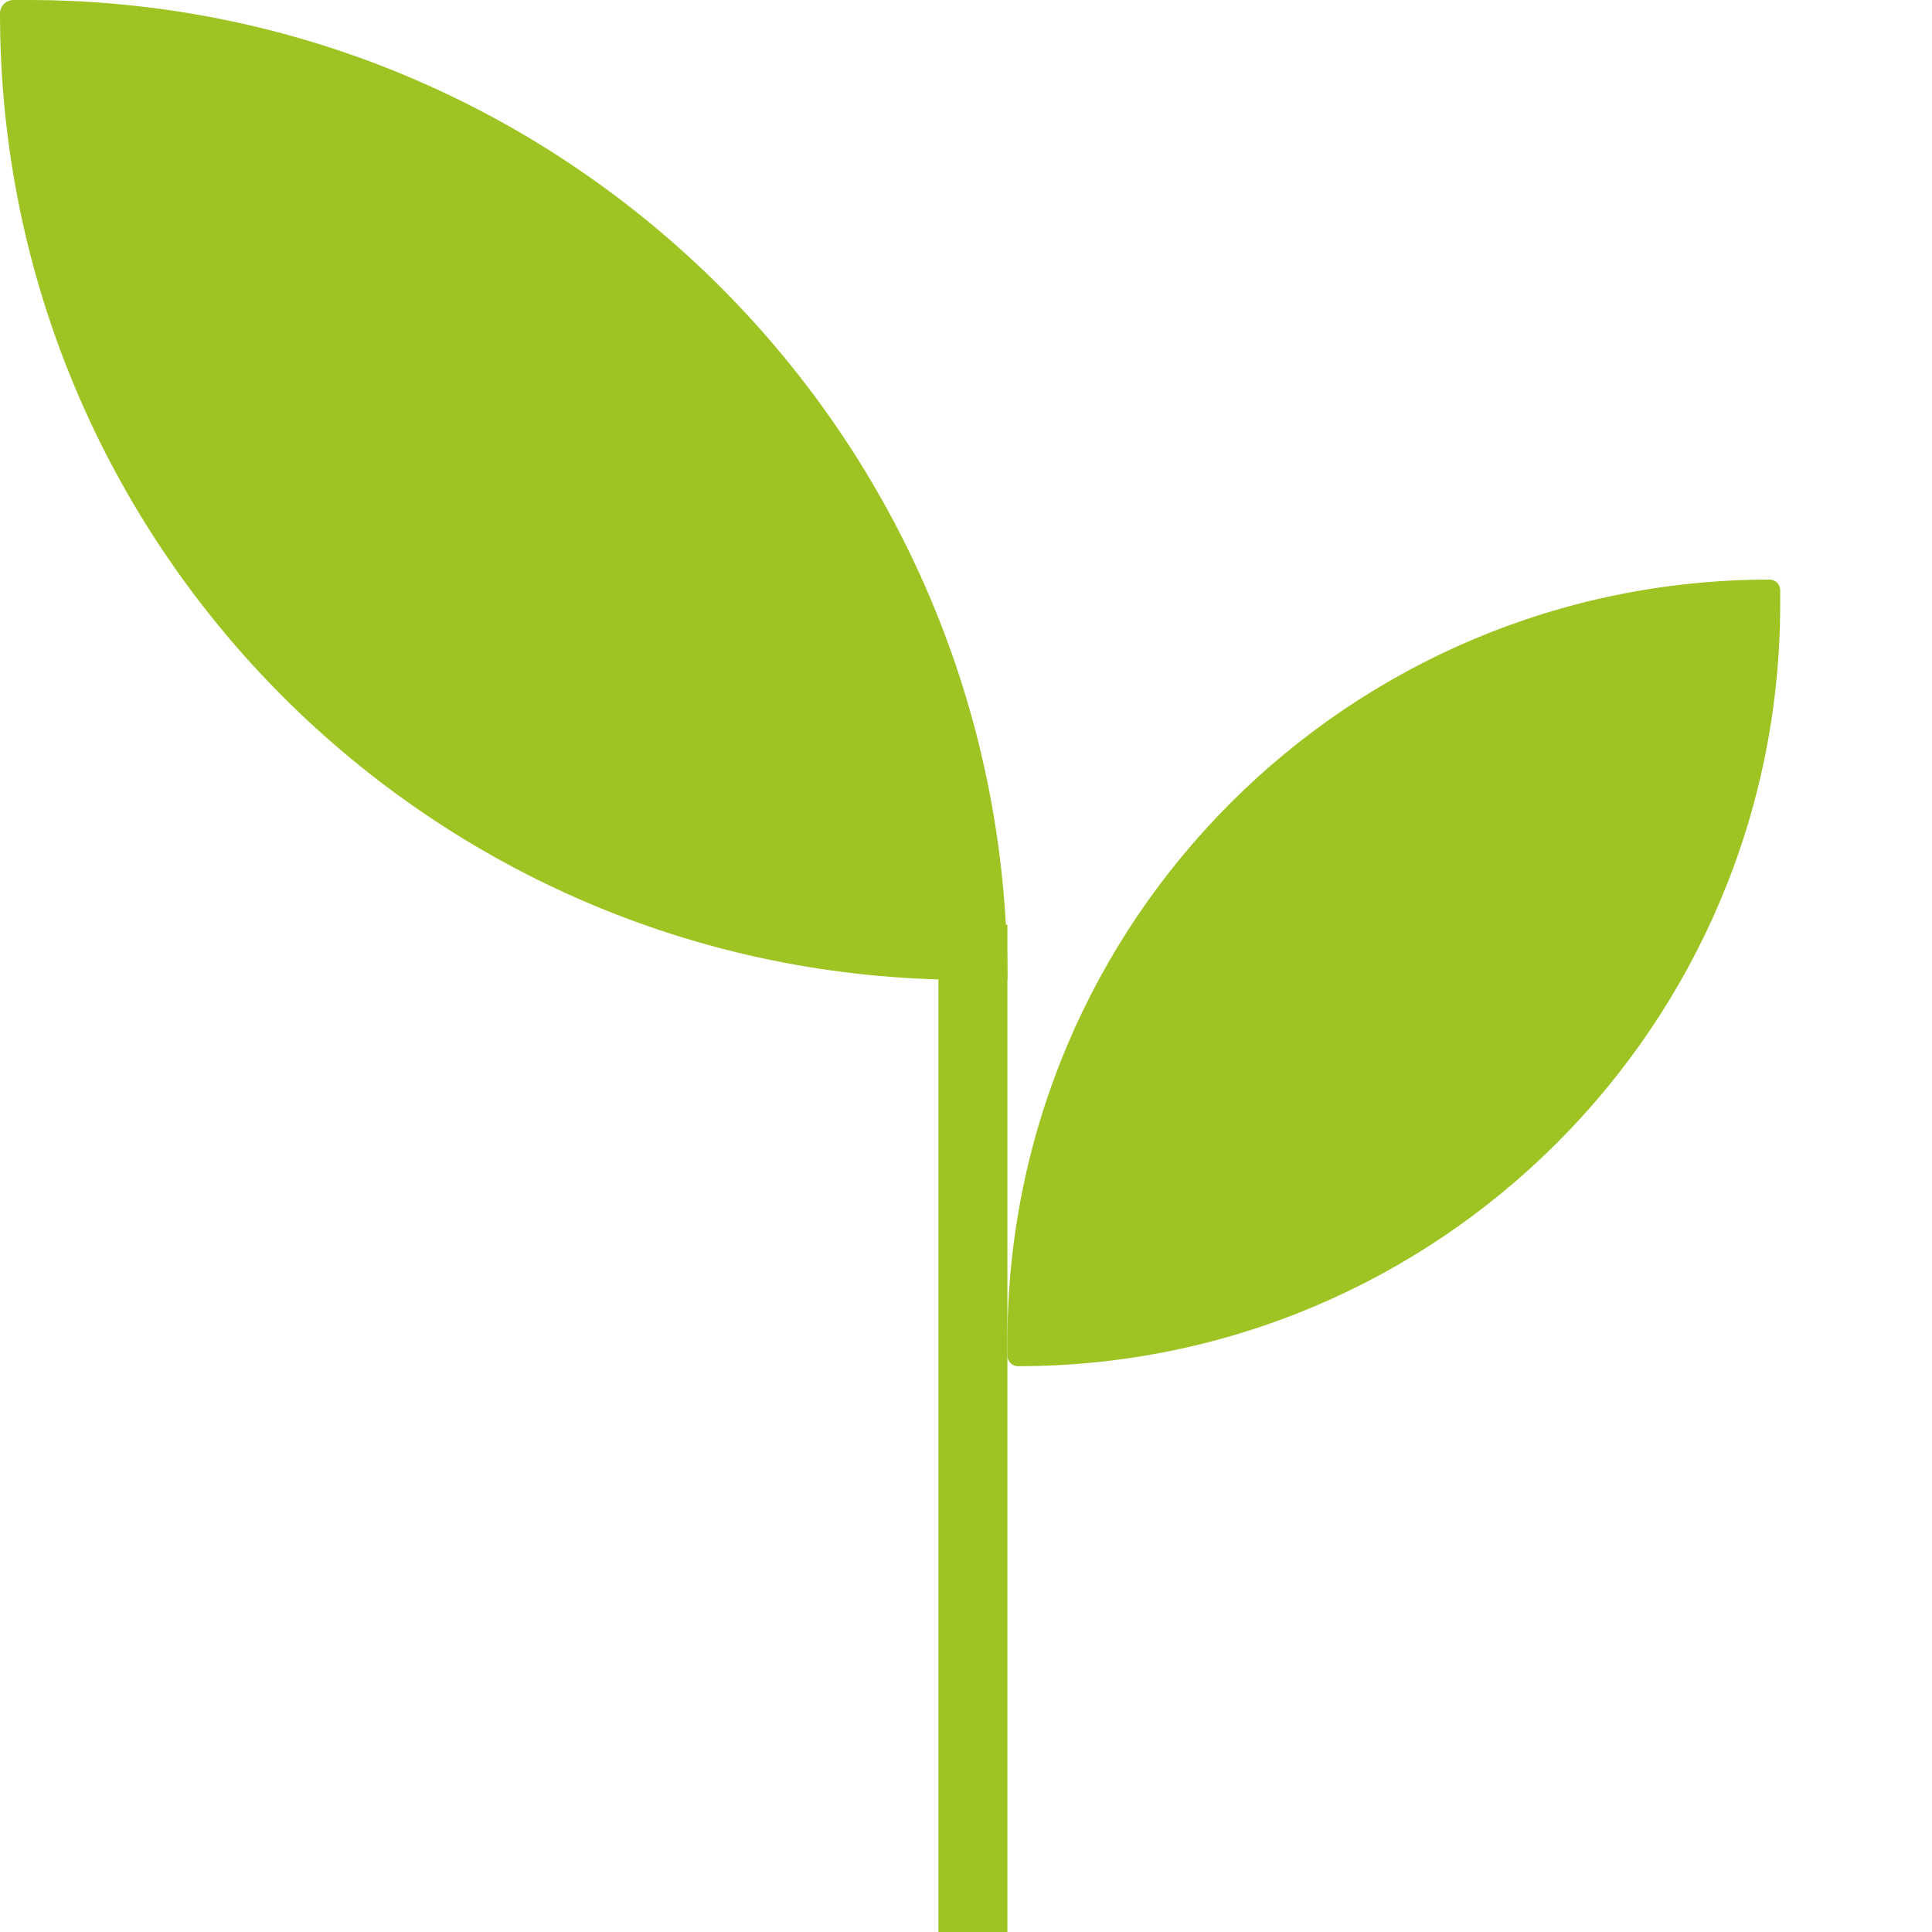
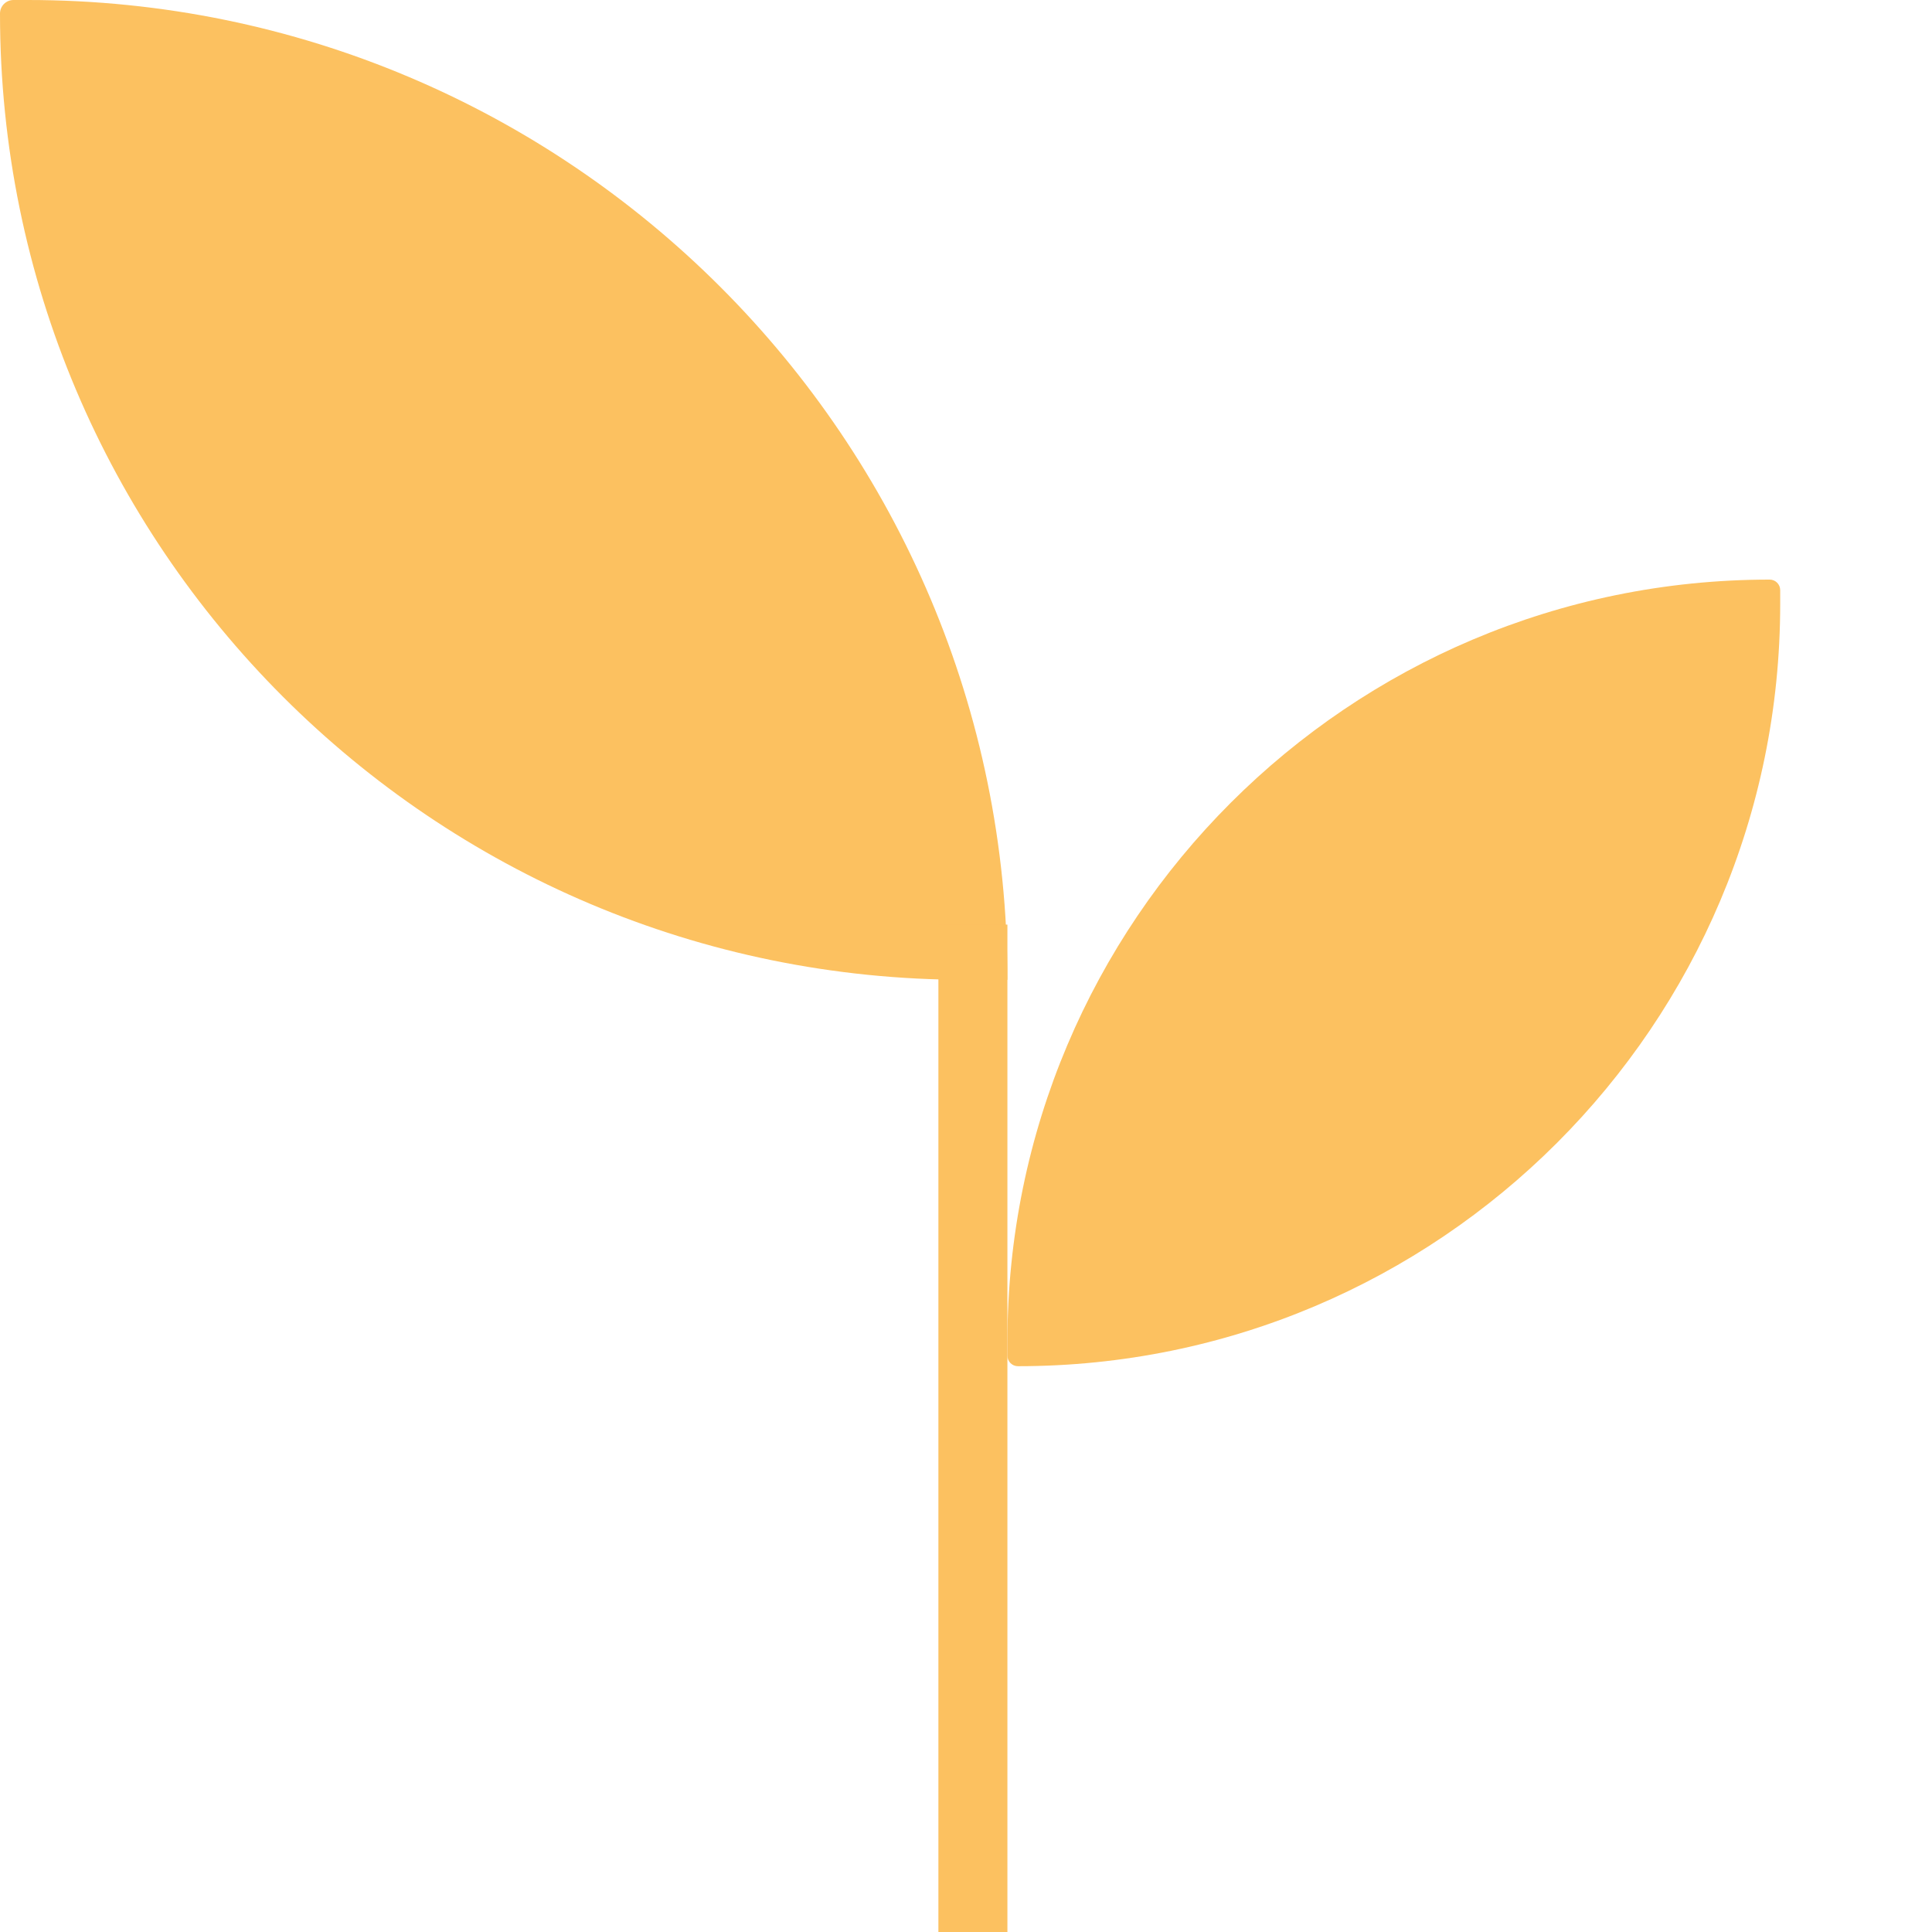
<svg xmlns="http://www.w3.org/2000/svg" width="140" height="140" viewBox="0 0 140 140" fill="none">
-   <path d="M0 0.981C0 0.439 0.439 0 0.981 0H2C41.212 0 73 31.788 73 71H70.019C31.349 71 0 39.651 0 0.981Z" fill="#9DC423" />
-   <path d="M73 97.237C73 66.73 97.73 42 128.237 42V42C128.658 42 129 42.342 129 42.763V43.763C129 74.27 104.27 99 73.763 99V99C73.342 99 73 98.658 73 98.237V97.237Z" fill="#9DC423" />
-   <rect x="68" y="67" width="5" height="73" fill="#9DC423" />
+   <path d="M0 0.981C0 0.439 0.439 0 0.981 0H2C41.212 0 73 31.788 73 71H70.019C31.349 71 0 39.651 0 0.981Z" fill="#FCC160" />
+   <path d="M73 97.237C73 66.73 97.73 42 128.237 42V42C128.658 42 129 42.342 129 42.763V43.763C129 74.27 104.27 99 73.763 99V99C73.342 99 73 98.658 73 98.237V97.237Z" fill="#FCC160" />
+   <rect x="68" y="67" width="5" height="73" fill="#FCC160" />
</svg>
